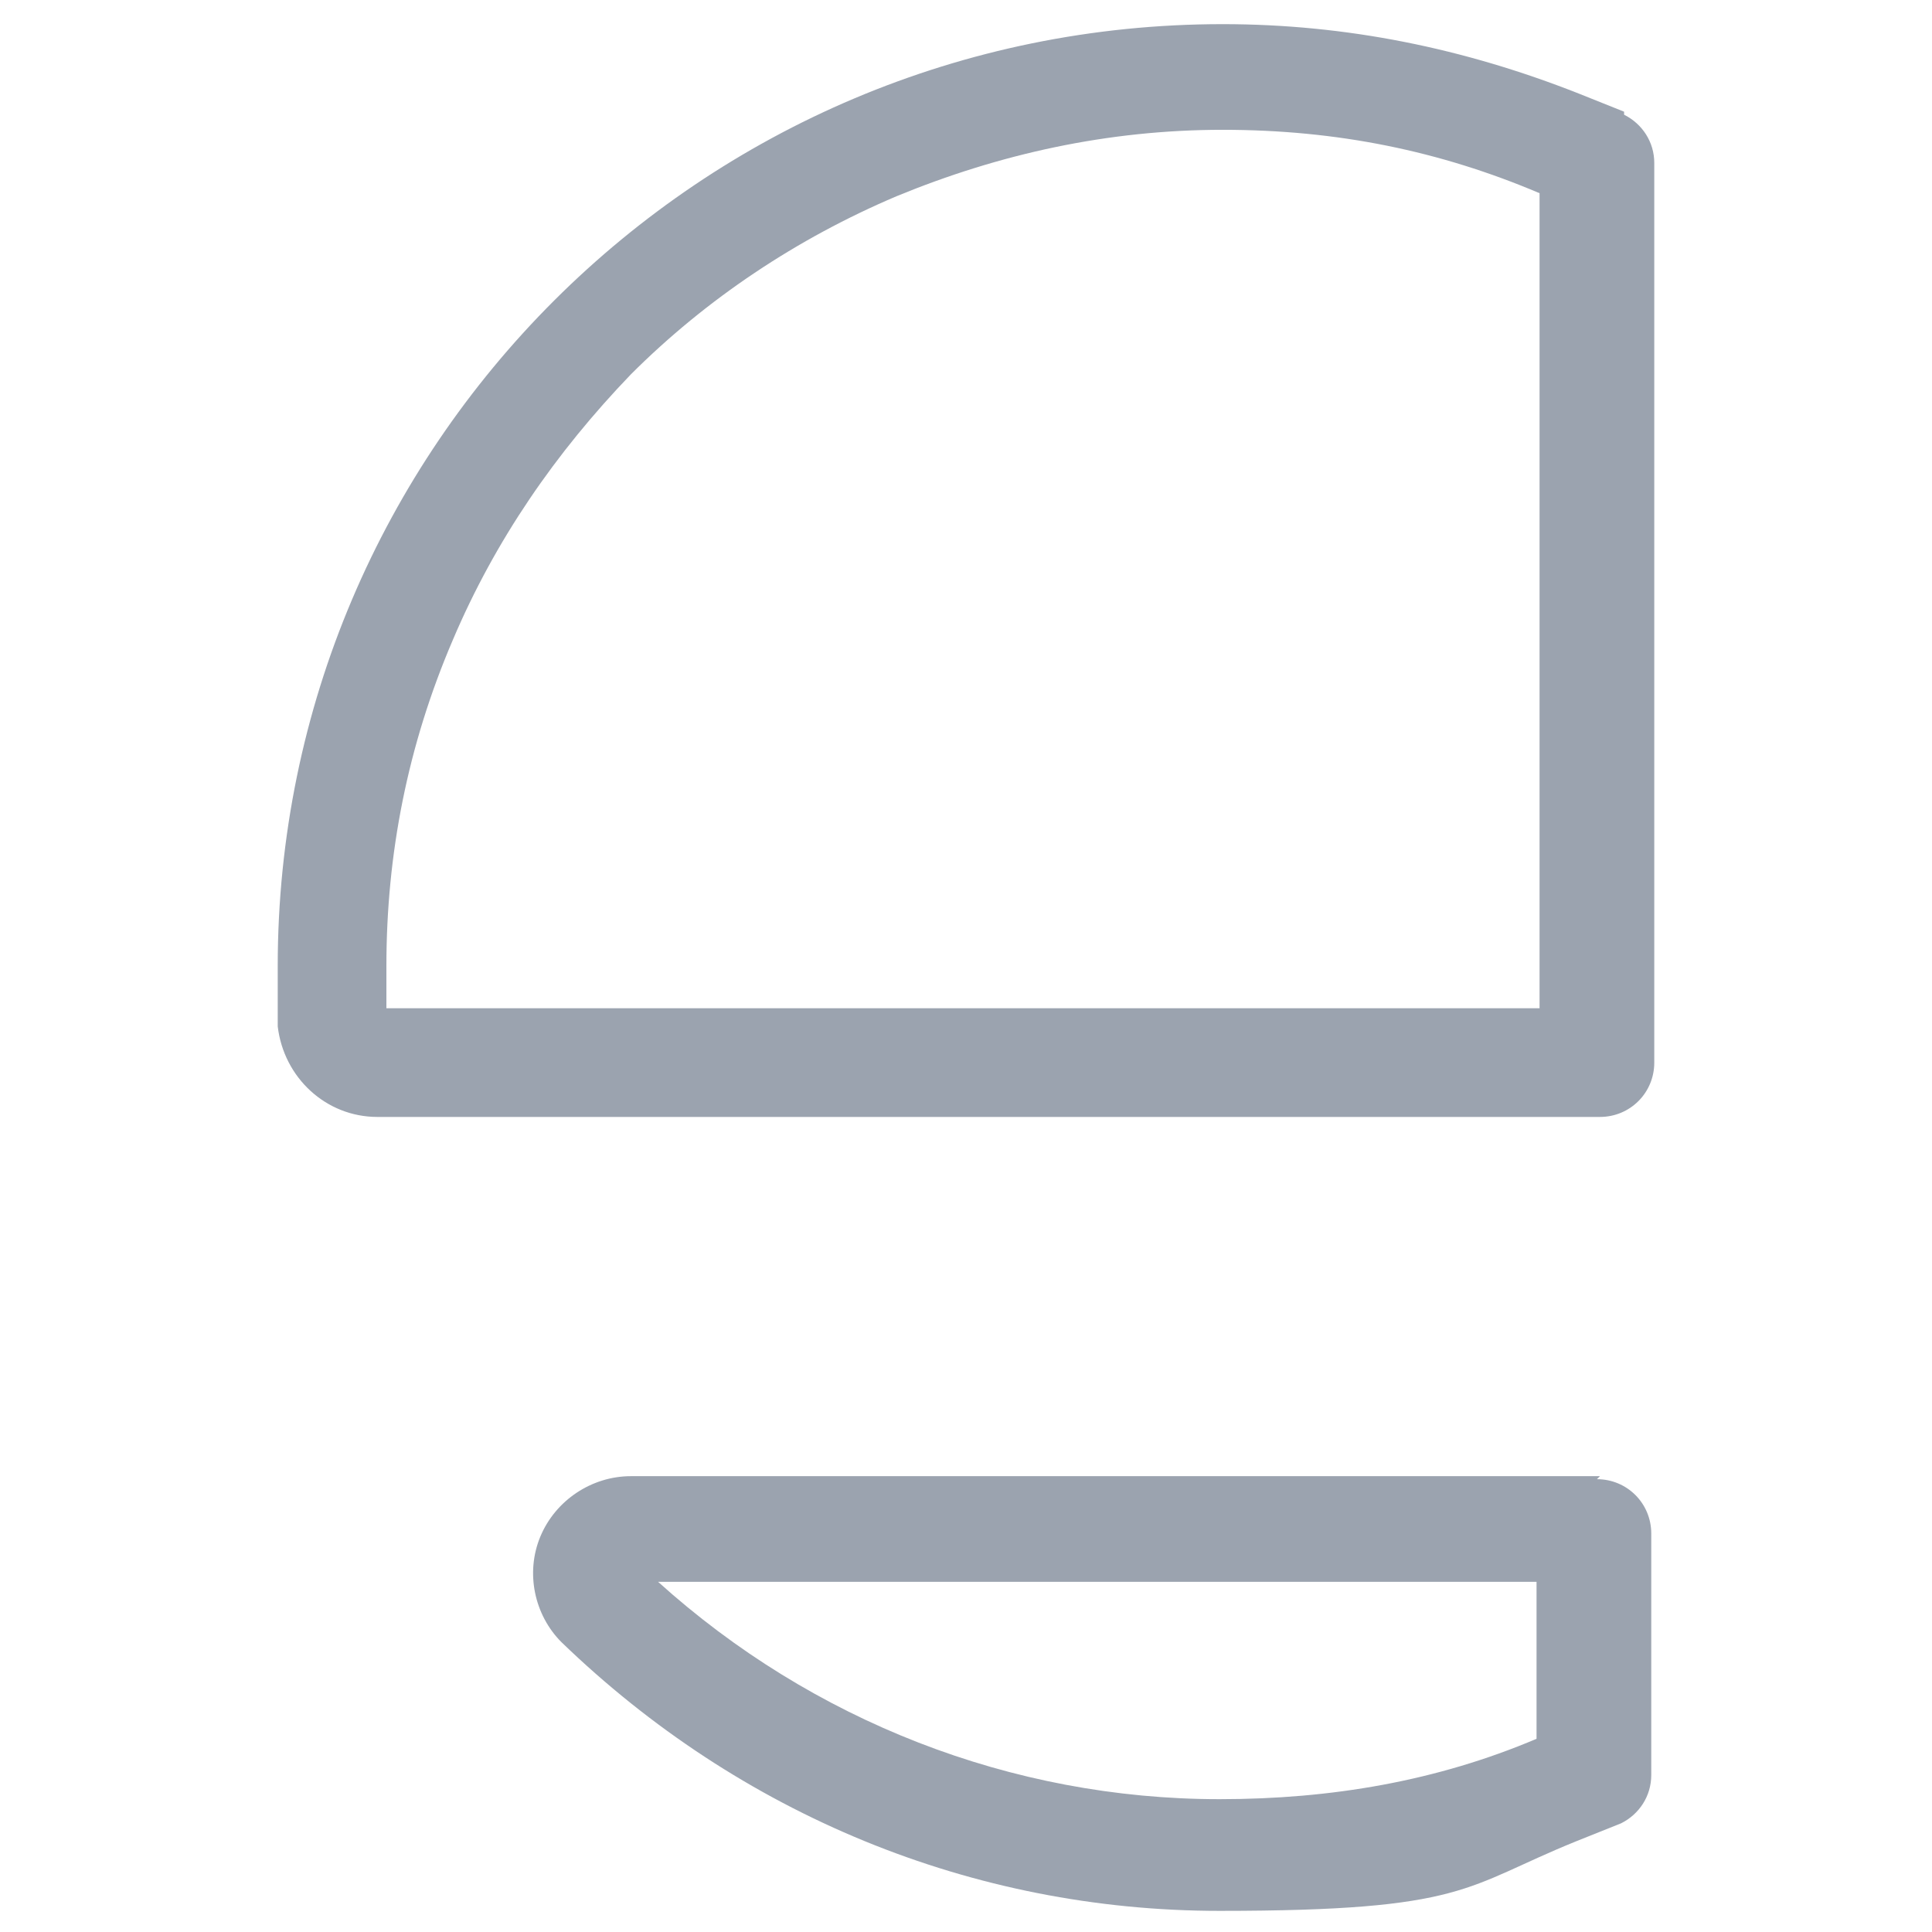
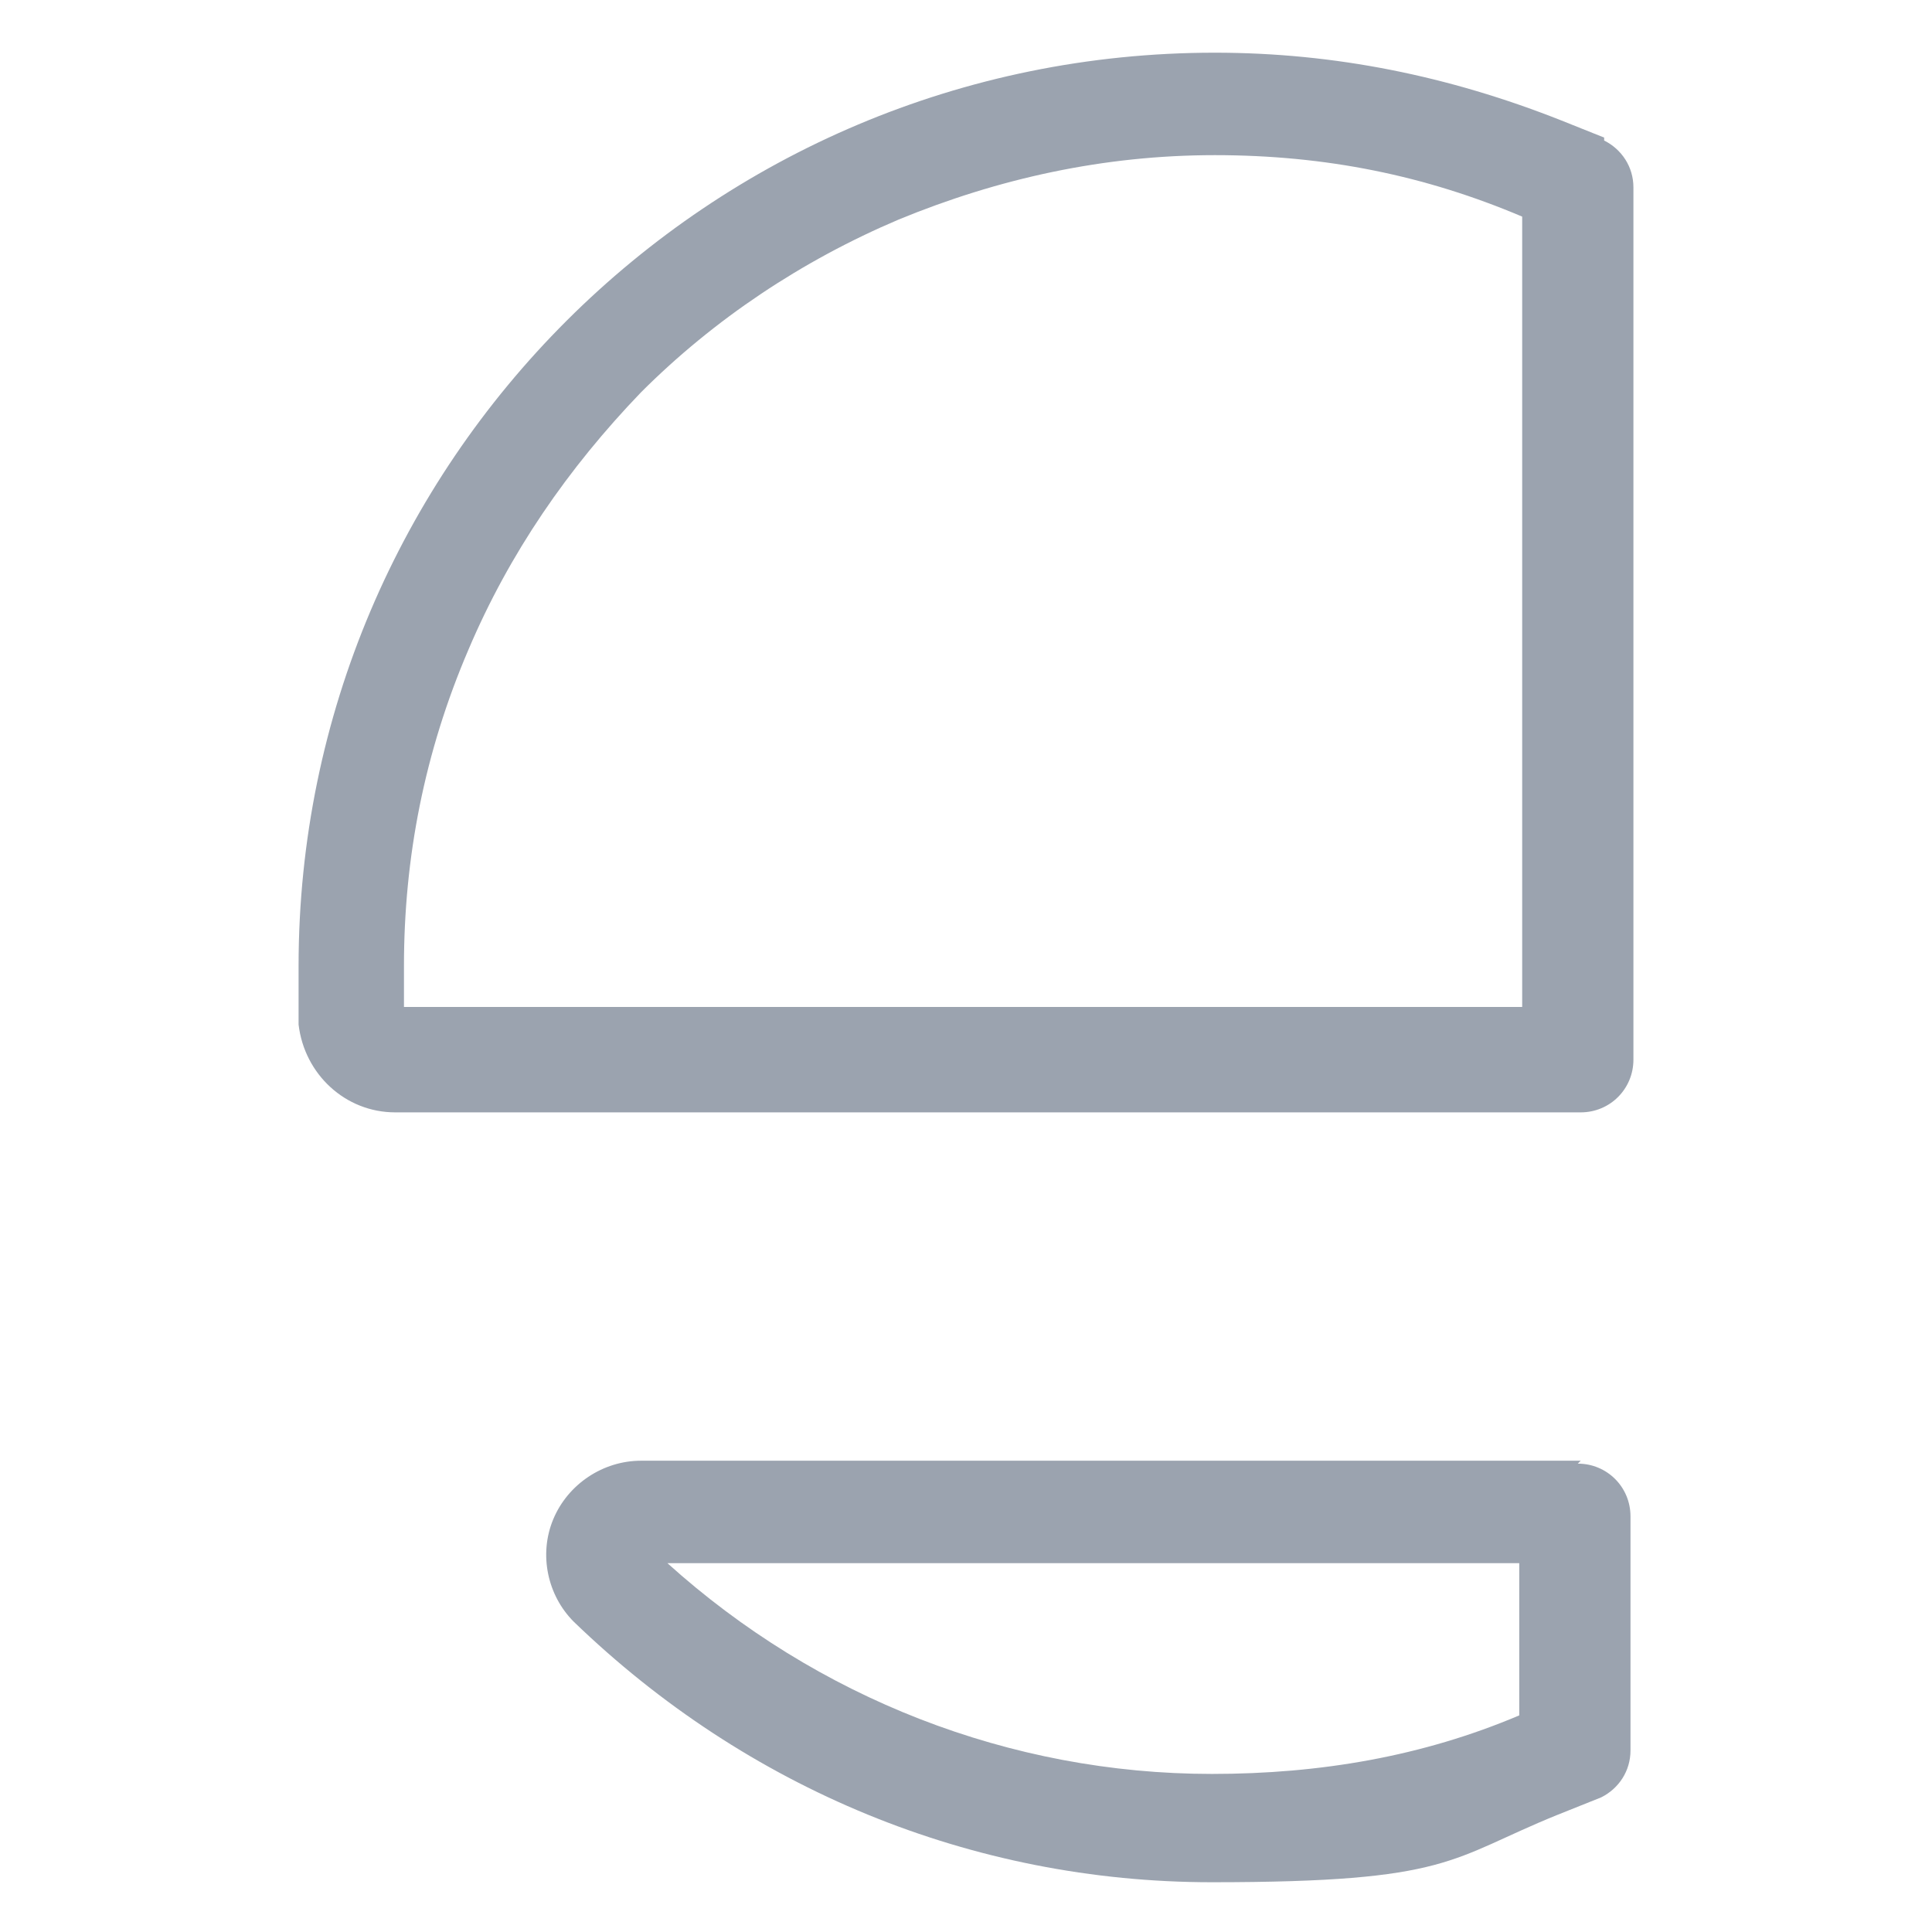
- <svg xmlns="http://www.w3.org/2000/svg" id="Layer_1" version="1.1" viewBox="0 0 64 64">
+ <svg xmlns="http://www.w3.org/2000/svg" id="Layer_1" version="1.1" viewBox="-1 -1 66 66">
  <defs>
    <style>
      .st0 {
        fill: #9ba3af;
      }
    </style>
  </defs>
  <path class="st0" d="M53.8,3.7c-.5-.2-1-.4-1.5-.6-3.8-1.5-7.7-2.3-11.8-2.3C23.2.8,9.2,14.8,9.2,32v2c.2,1.7,1.6,3,3.3,3h40.5c1,0,1.8-.8,1.8-1.8V5.4c0-.7-.4-1.3-1-1.6ZM29.7,6.5c3.4-1.4,7-2.2,10.8-2.2s7.2.7,10.5,2.1v27H12.8c0-.5,0-1,0-1.4,0-3.7.7-7.3,2.2-10.8,1.4-3.3,3.4-6.2,5.9-8.8,2.5-2.5,5.5-4.5,8.8-5.9Z" />
  <path class="st0" d="M53,48.9H20.9c-1.3,0-2.5.8-3,2-.5,1.2-.2,2.6.7,3.5,5.9,5.7,13.6,8.9,21.8,8.9s8.1-.8,11.8-2.3c.5-.2,1-.4,1.5-.6.6-.3,1-.9,1-1.6v-8c0-1-.8-1.8-1.8-1.8ZM21.8,52.4h29.1v5.2c-3.3,1.4-6.8,2-10.5,2-6.9,0-13.5-2.6-18.6-7.2Z" />
</svg>
